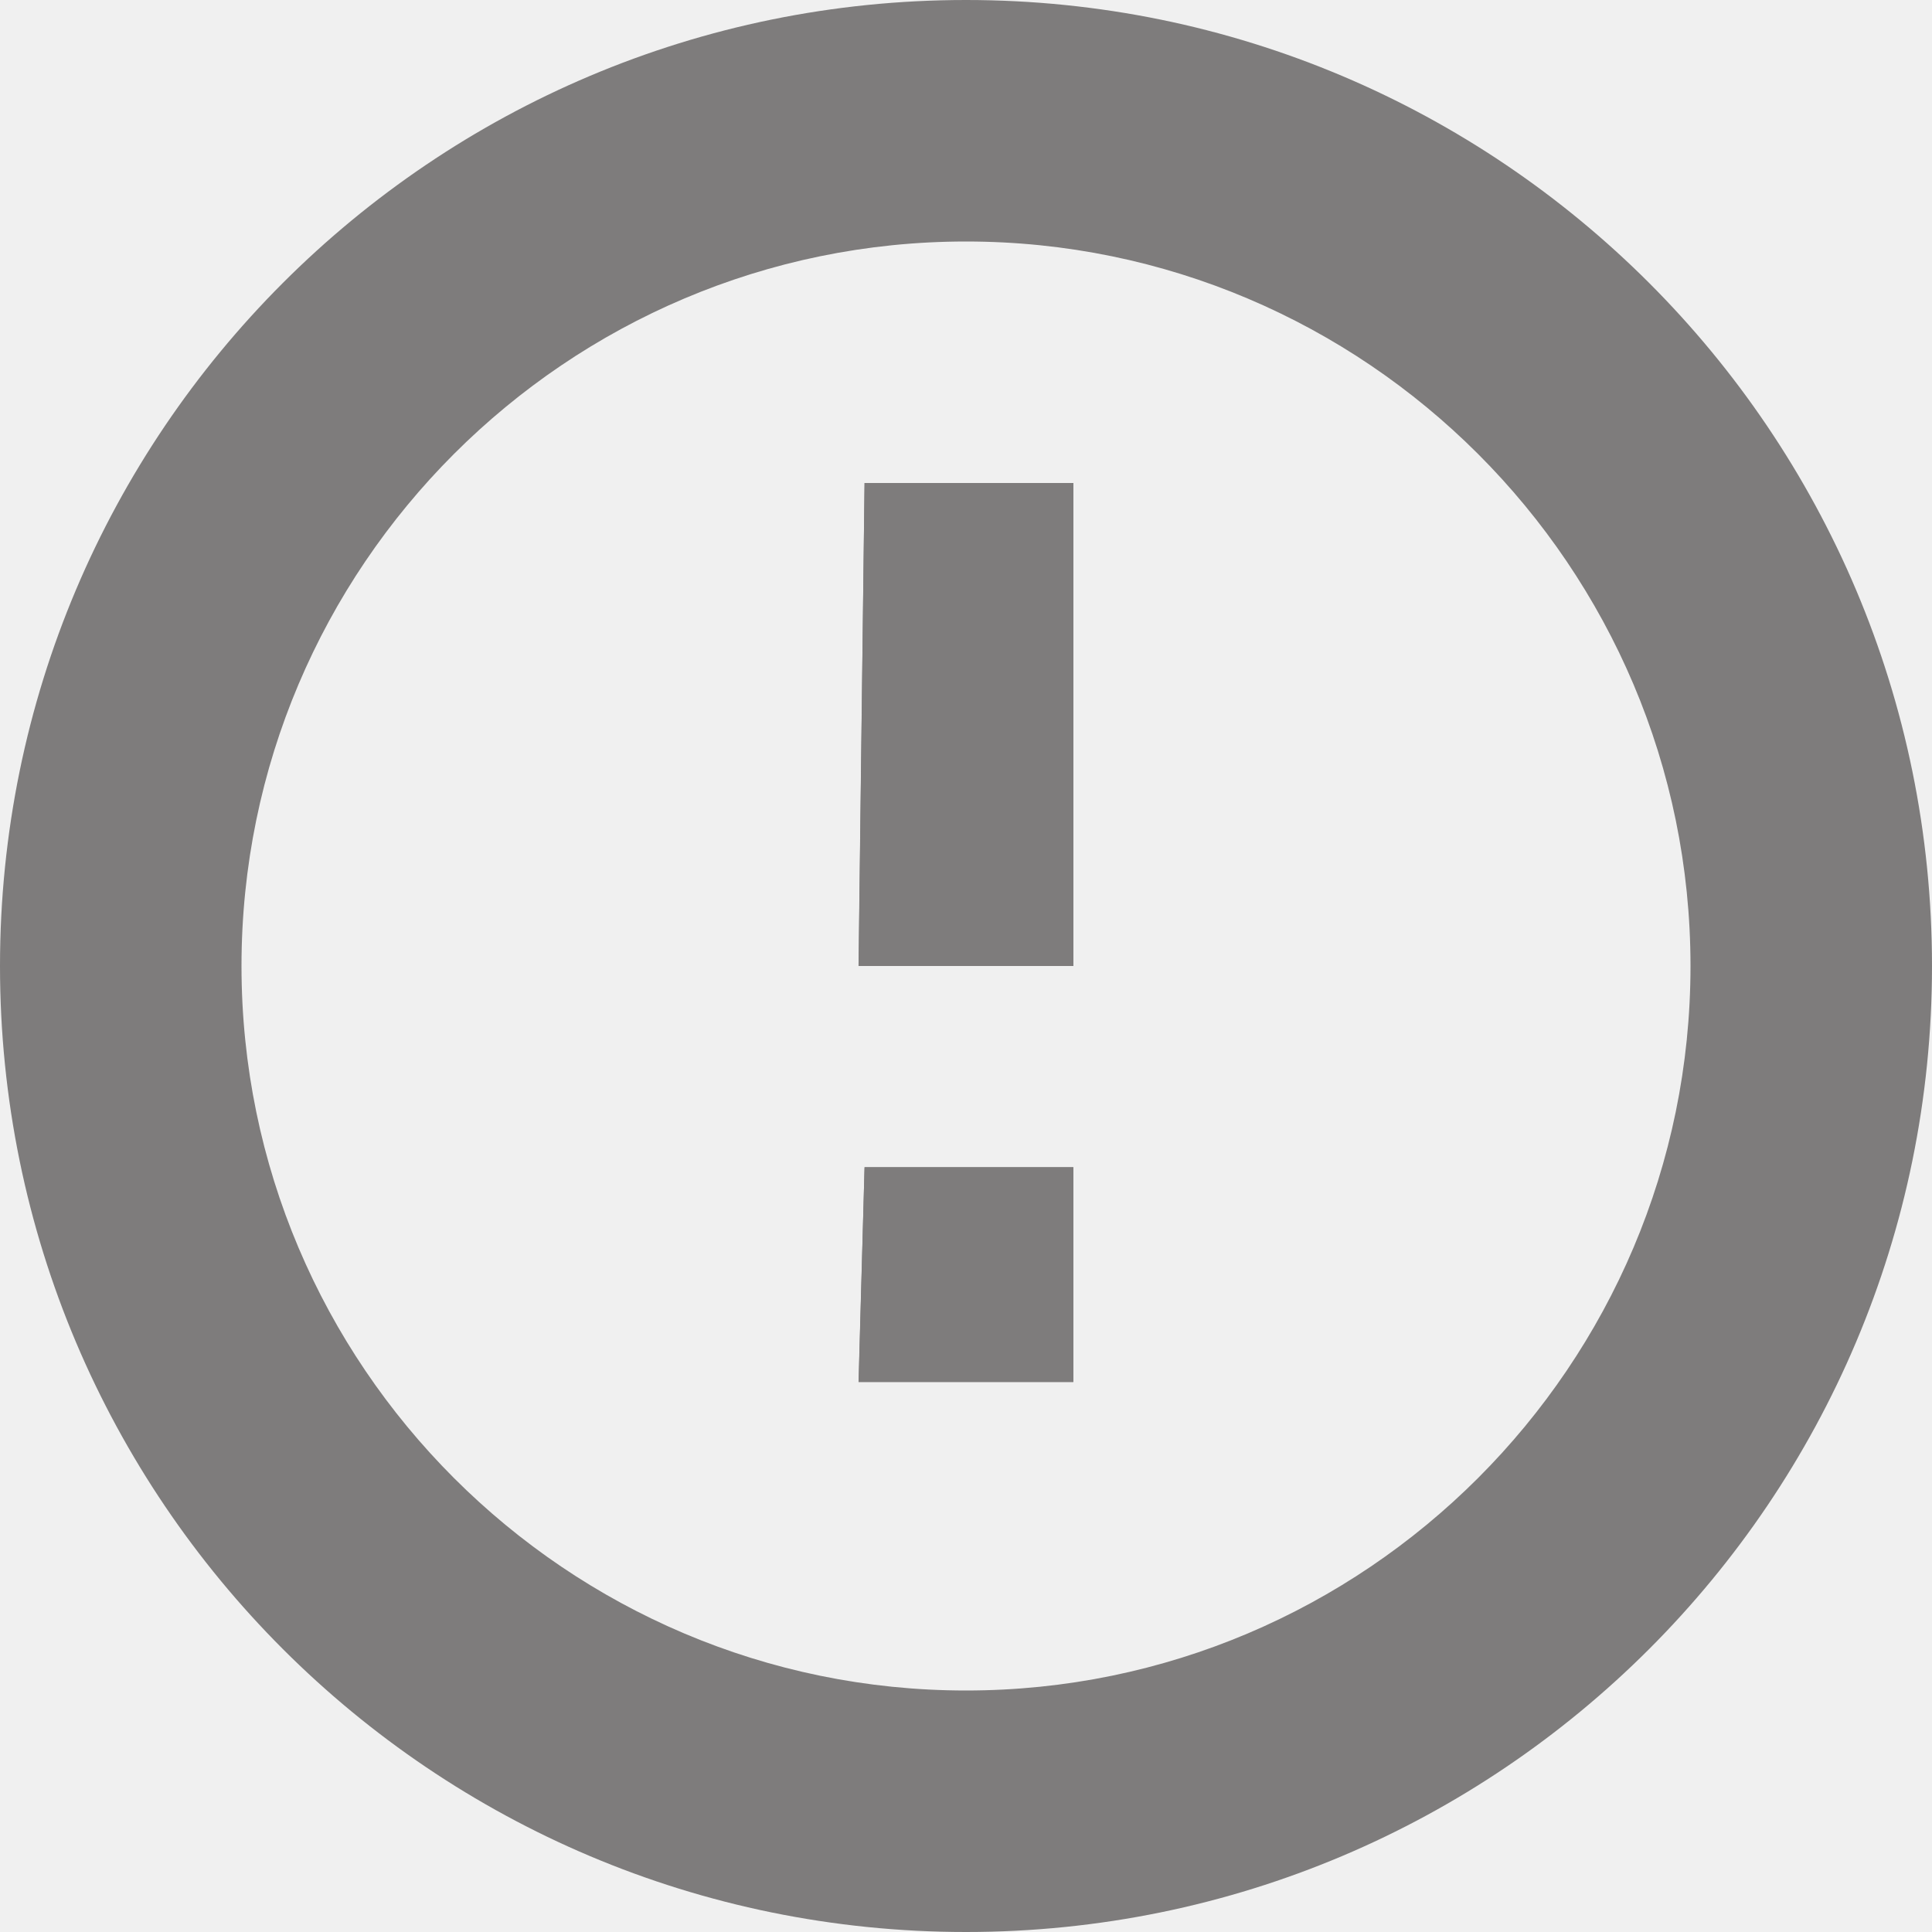
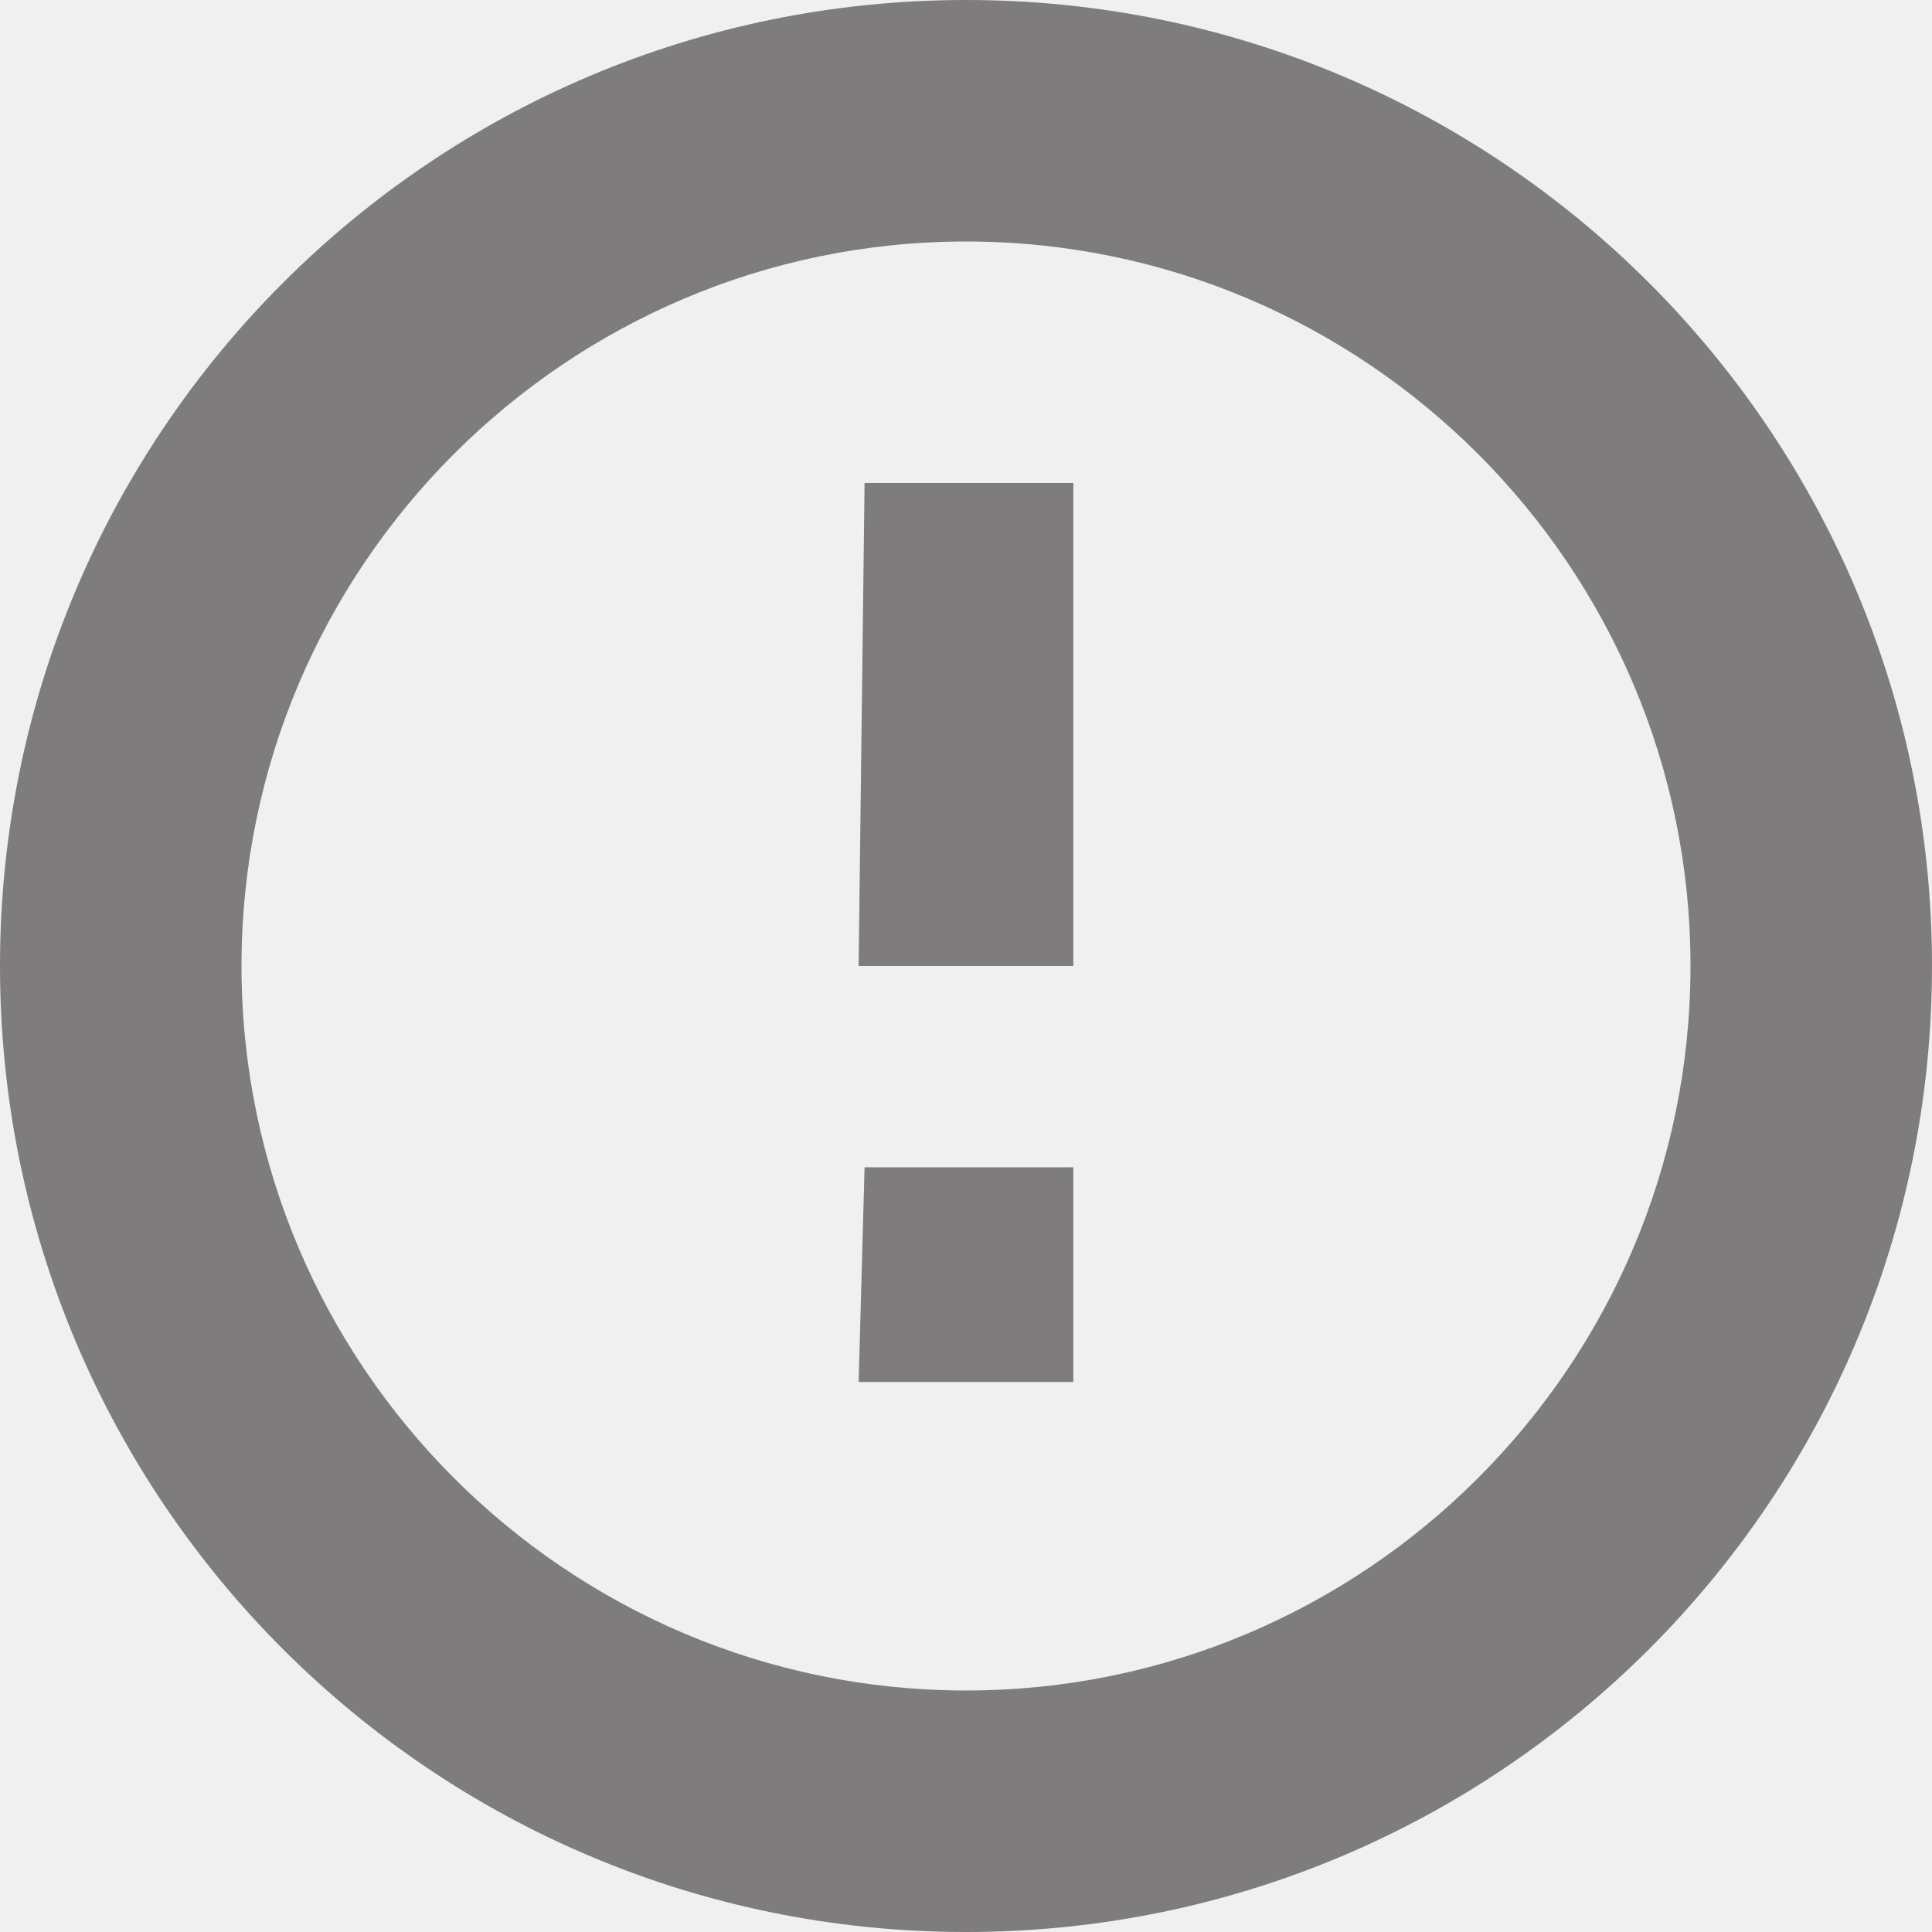
- <svg xmlns="http://www.w3.org/2000/svg" xmlns:xlink="http://www.w3.org/1999/xlink" width="16px" height="16px" viewBox="0 0 16 16" version="1.1">
-   <defs>
-     <path d="M0,8 C0,12.419 3.581,16 8,16 C12.419,16 16,12.419 16,8 C16,3.581 12.419,0 8,0 C3.581,0 0,3.581 0,8 L0,8 Z M2,8 C2,4.692 4.692,2 8,2 C11.308,2 14,4.692 14,8 C14,11.308 11.308,14 8,14 C4.692,14 2,11.308 2,8 L2,8 Z" id="path-1" />
-     <polygon id="path-3" points="0.16 0 0.11 4 1.889 4 1.889 0" />
-     <polygon id="path-5" points="0.16 0.666 0.11 2.445 1.889 2.445 1.889 0.666" />
-   </defs>
+ <svg xmlns="http://www.w3.org/2000/svg" width="16px" height="16px" viewBox="0 0 16 16" version="1.1">
+   <defs />
  <g id="Page-1" stroke="none" stroke-width="1" fill="none" fill-rule="evenodd">
-     <g id="Pasted-Image-227">
-       <path d="M8,0 C3.581,0 0,3.581 0,8 C0,12.419 3.581,16 8,16 C12.419,16 16,12.419 16,8 C16,3.581 12.419,0 8,0 M8,2 C11.308,2 14,4.692 14,8 C14,11.308 11.308,14 8,14 C4.692,14 2,11.308 2,8 C2,4.692 4.692,2 8,2" id="Fill-1" fill="#7E7C7C" />
-       <g id="Group-5">
-         <mask id="mask-2" fill="white">
-           <use xlink:href="#path-1" />
-         </mask>
-         <g id="Clip-4" />
-       </g>
-       <polygon id="Fill-6" fill="#7E7C7C" points="7.16 4 8.889 4 8.889 8 7.111 8" />
-       <g id="Group-10" transform="translate(7, 4)">
-         <mask id="mask-4" fill="white">
-           <use xlink:href="#path-3" />
-         </mask>
-         <g id="Clip-9" />
-         <polygon id="Fill-8" fill="#7E7C7C" mask="url(#mask-4)" points="-4.889 9 6.889 9 6.889 -5 -4.889 -5" />
-       </g>
-       <polygon id="Fill-11" fill="#7E7C7C" points="7.16 9.667 8.889 9.667 8.889 11.445 7.111 11.445" />
-       <g id="Group-15" transform="translate(7, 9)">
-         <mask id="mask-6" fill="white">
-           <use xlink:href="#path-5" />
-         </mask>
-         <g id="Clip-14" />
-         <polygon id="Fill-13" fill="#7E7C7C" mask="url(#mask-6)" points="-4.889 7.445 6.889 7.445 6.889 -4.333 -4.889 -4.333" />
-       </g>
+     <g id="Group" fill="#7E7C7C">
+       <path d="M8,0 C3.581,0 0,3.581 0,8 C0,12.419 3.581,16 8,16 C12.419,16 16,12.419 16,8 C16,3.581 12.419,0 8,0 M8,2 C11.308,2 14,4.692 14,8 C14,11.308 11.308,14 8,14 C4.692,14 2,11.308 2,8 C2,4.692 4.692,2 8,2" id="Fill-1" />
+       <path d="M7.16,4 L8.889,4 L8.889,8 L7.111,8 L7.16,4 Z M7.16,9.667 L8.889,9.667 L8.889,11.445 L7.111,11.445 L7.16,9.667 Z" id="Combined-Shape" />
    </g>
  </g>
</svg>
